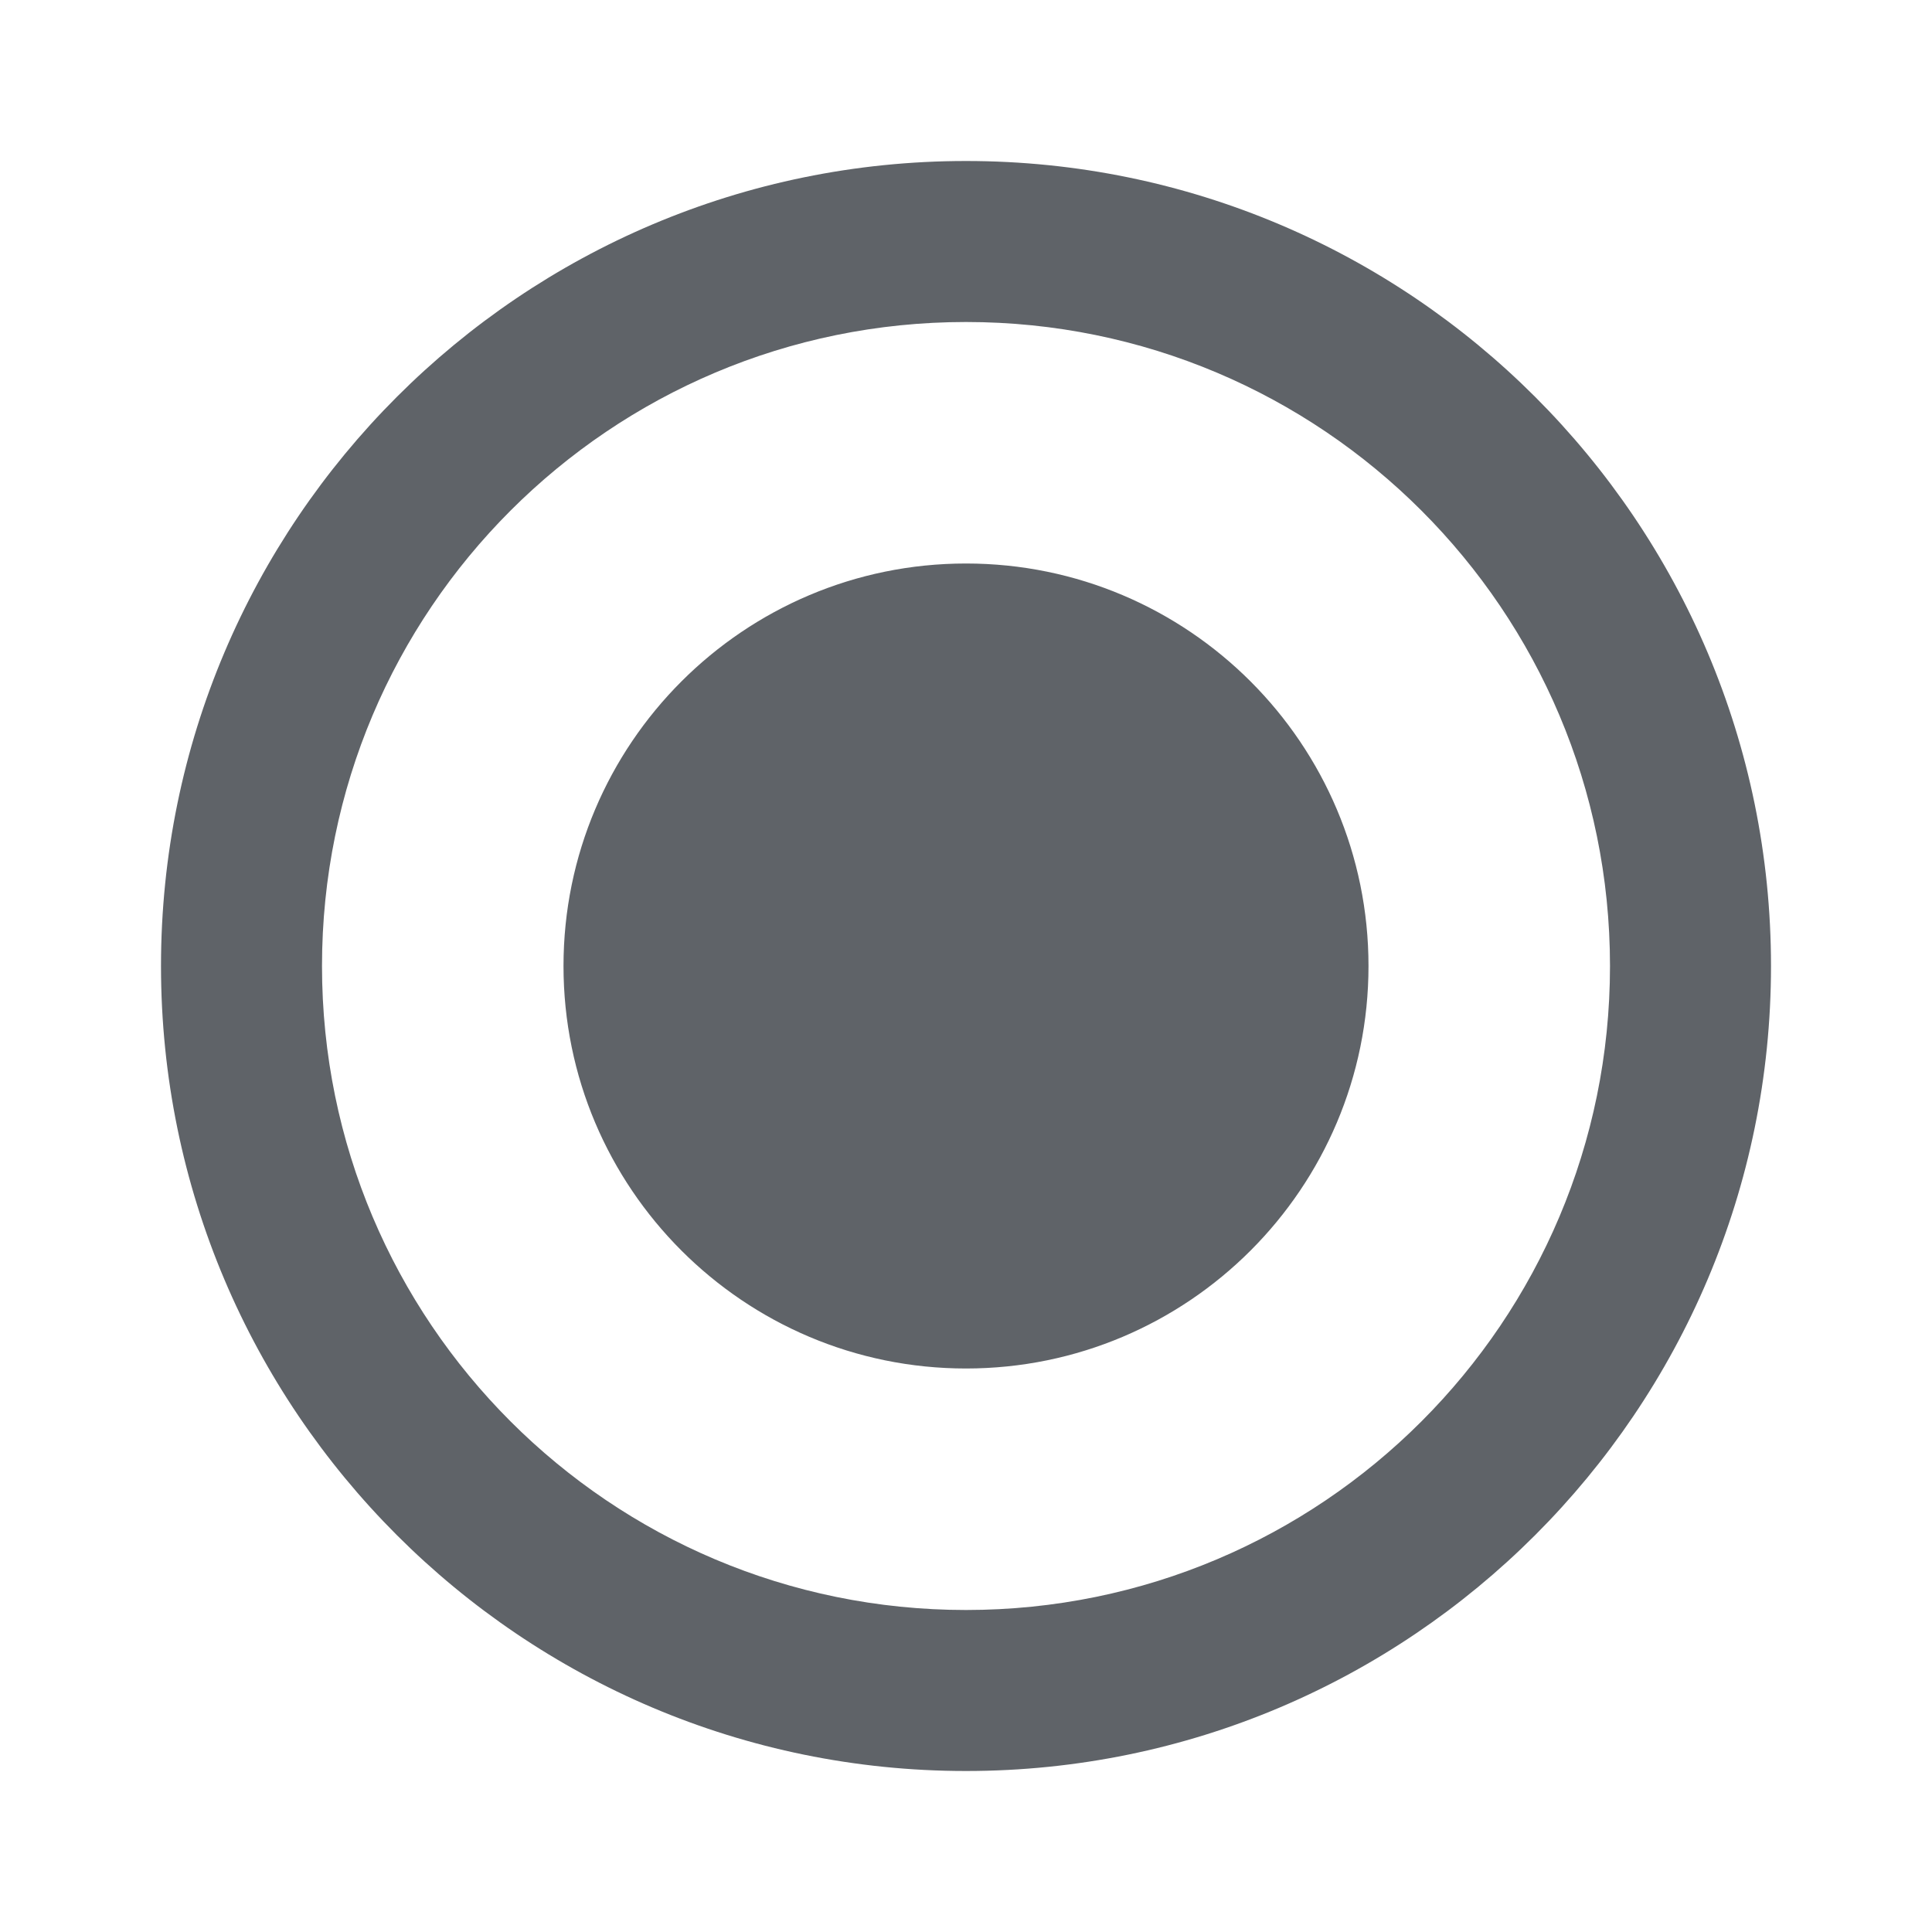
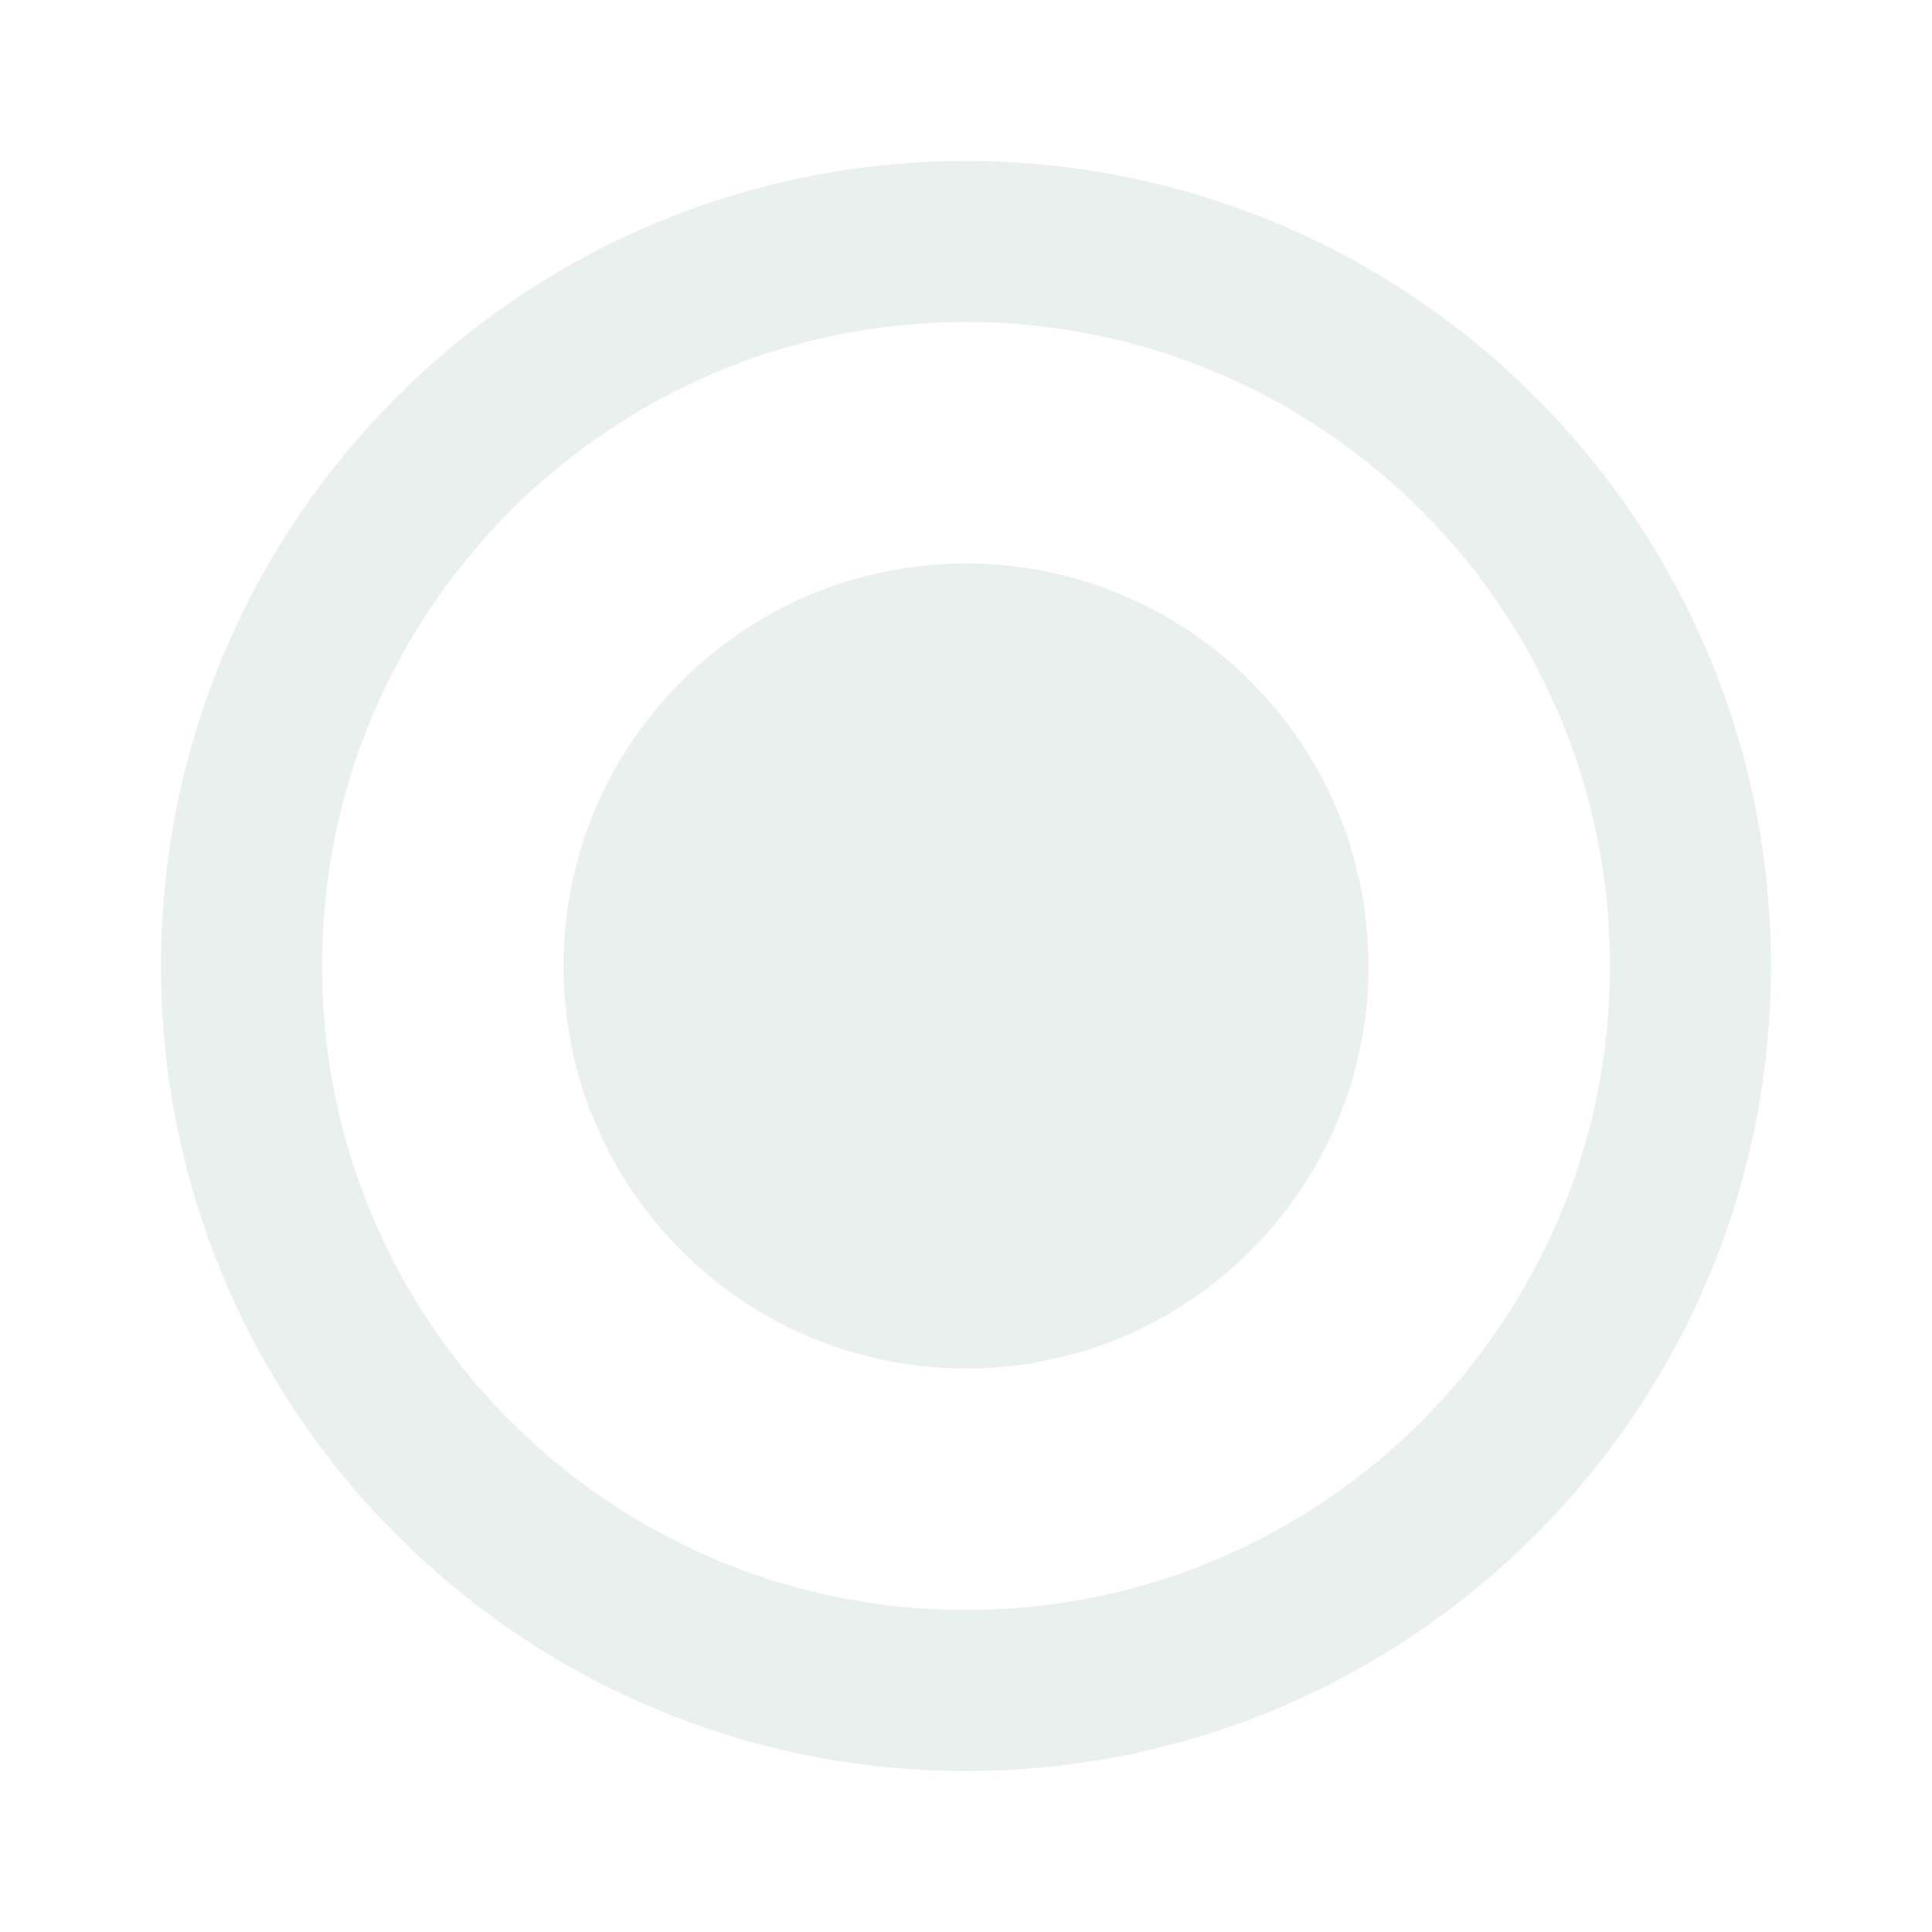
- <svg xmlns="http://www.w3.org/2000/svg" height="24px" viewBox="0 0 24 24" width="24px" fill="#5f6368">
-   <path d="M0 0h24v24H0z" fill="none" />
-   <path d="M12 7c-2.76 0-5 2.24-5 5s2.24 5 5 5 5-2.24 5-5-2.24-5-5-5zm0-5C6.48 2 2 6.48 2 12s4.48 10 10 10 10-4.48 10-10S17.52 2 12 2zm0 18c-4.42 0-8-3.58-8-8s3.58-8 8-8 8 3.58 8 8-3.58 8-8 8z" />
+ <svg xmlns="http://www.w3.org/2000/svg" height="24px" viewBox="0 0 24 24" width="24px" fill="#EAF0ED">
+   <path d="M0 0h24v24H0V0z" fill="none" />
+   <path d="M12 2C6.48 2 2 6.48 2 12s4.48 10 10 10 10-4.48 10-10S17.52 2 12 2zm0 18c-4.42 0-8-3.58-8-8s3.58-8 8-8 8 3.58 8 8-3.58 8-8 8z" />
+   <circle cx="12" cy="12" r="5" />
</svg>
